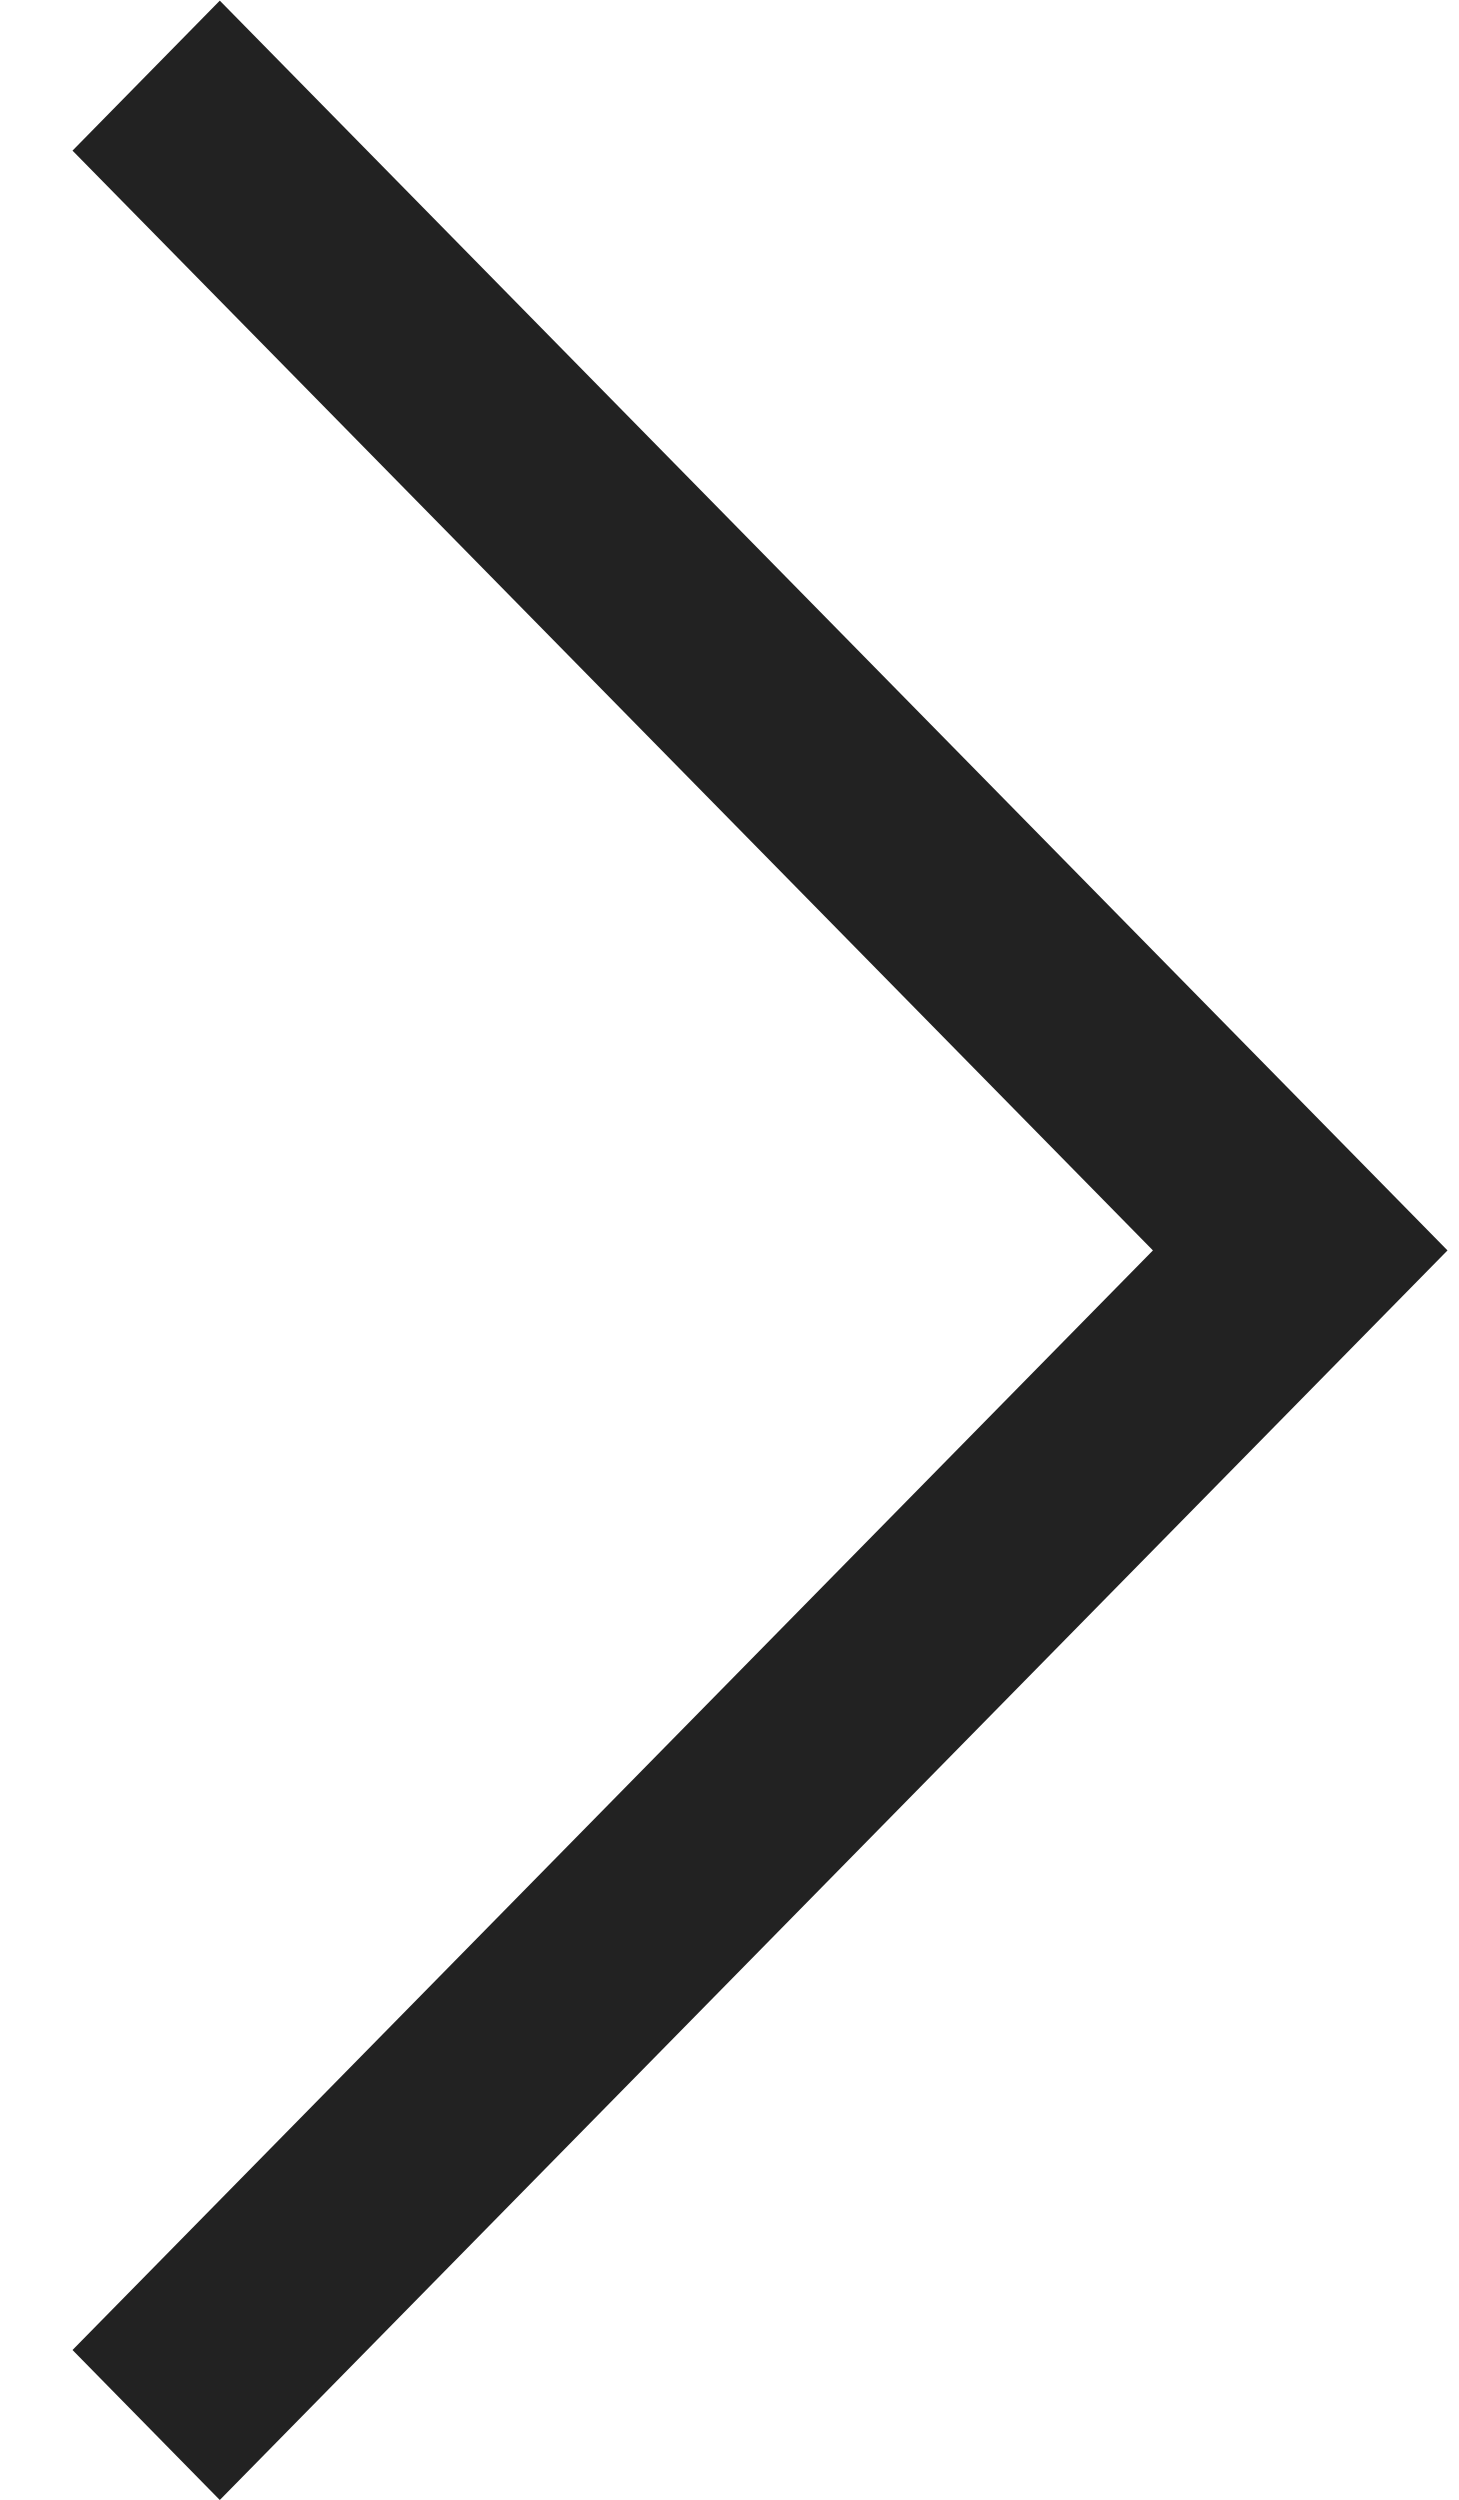
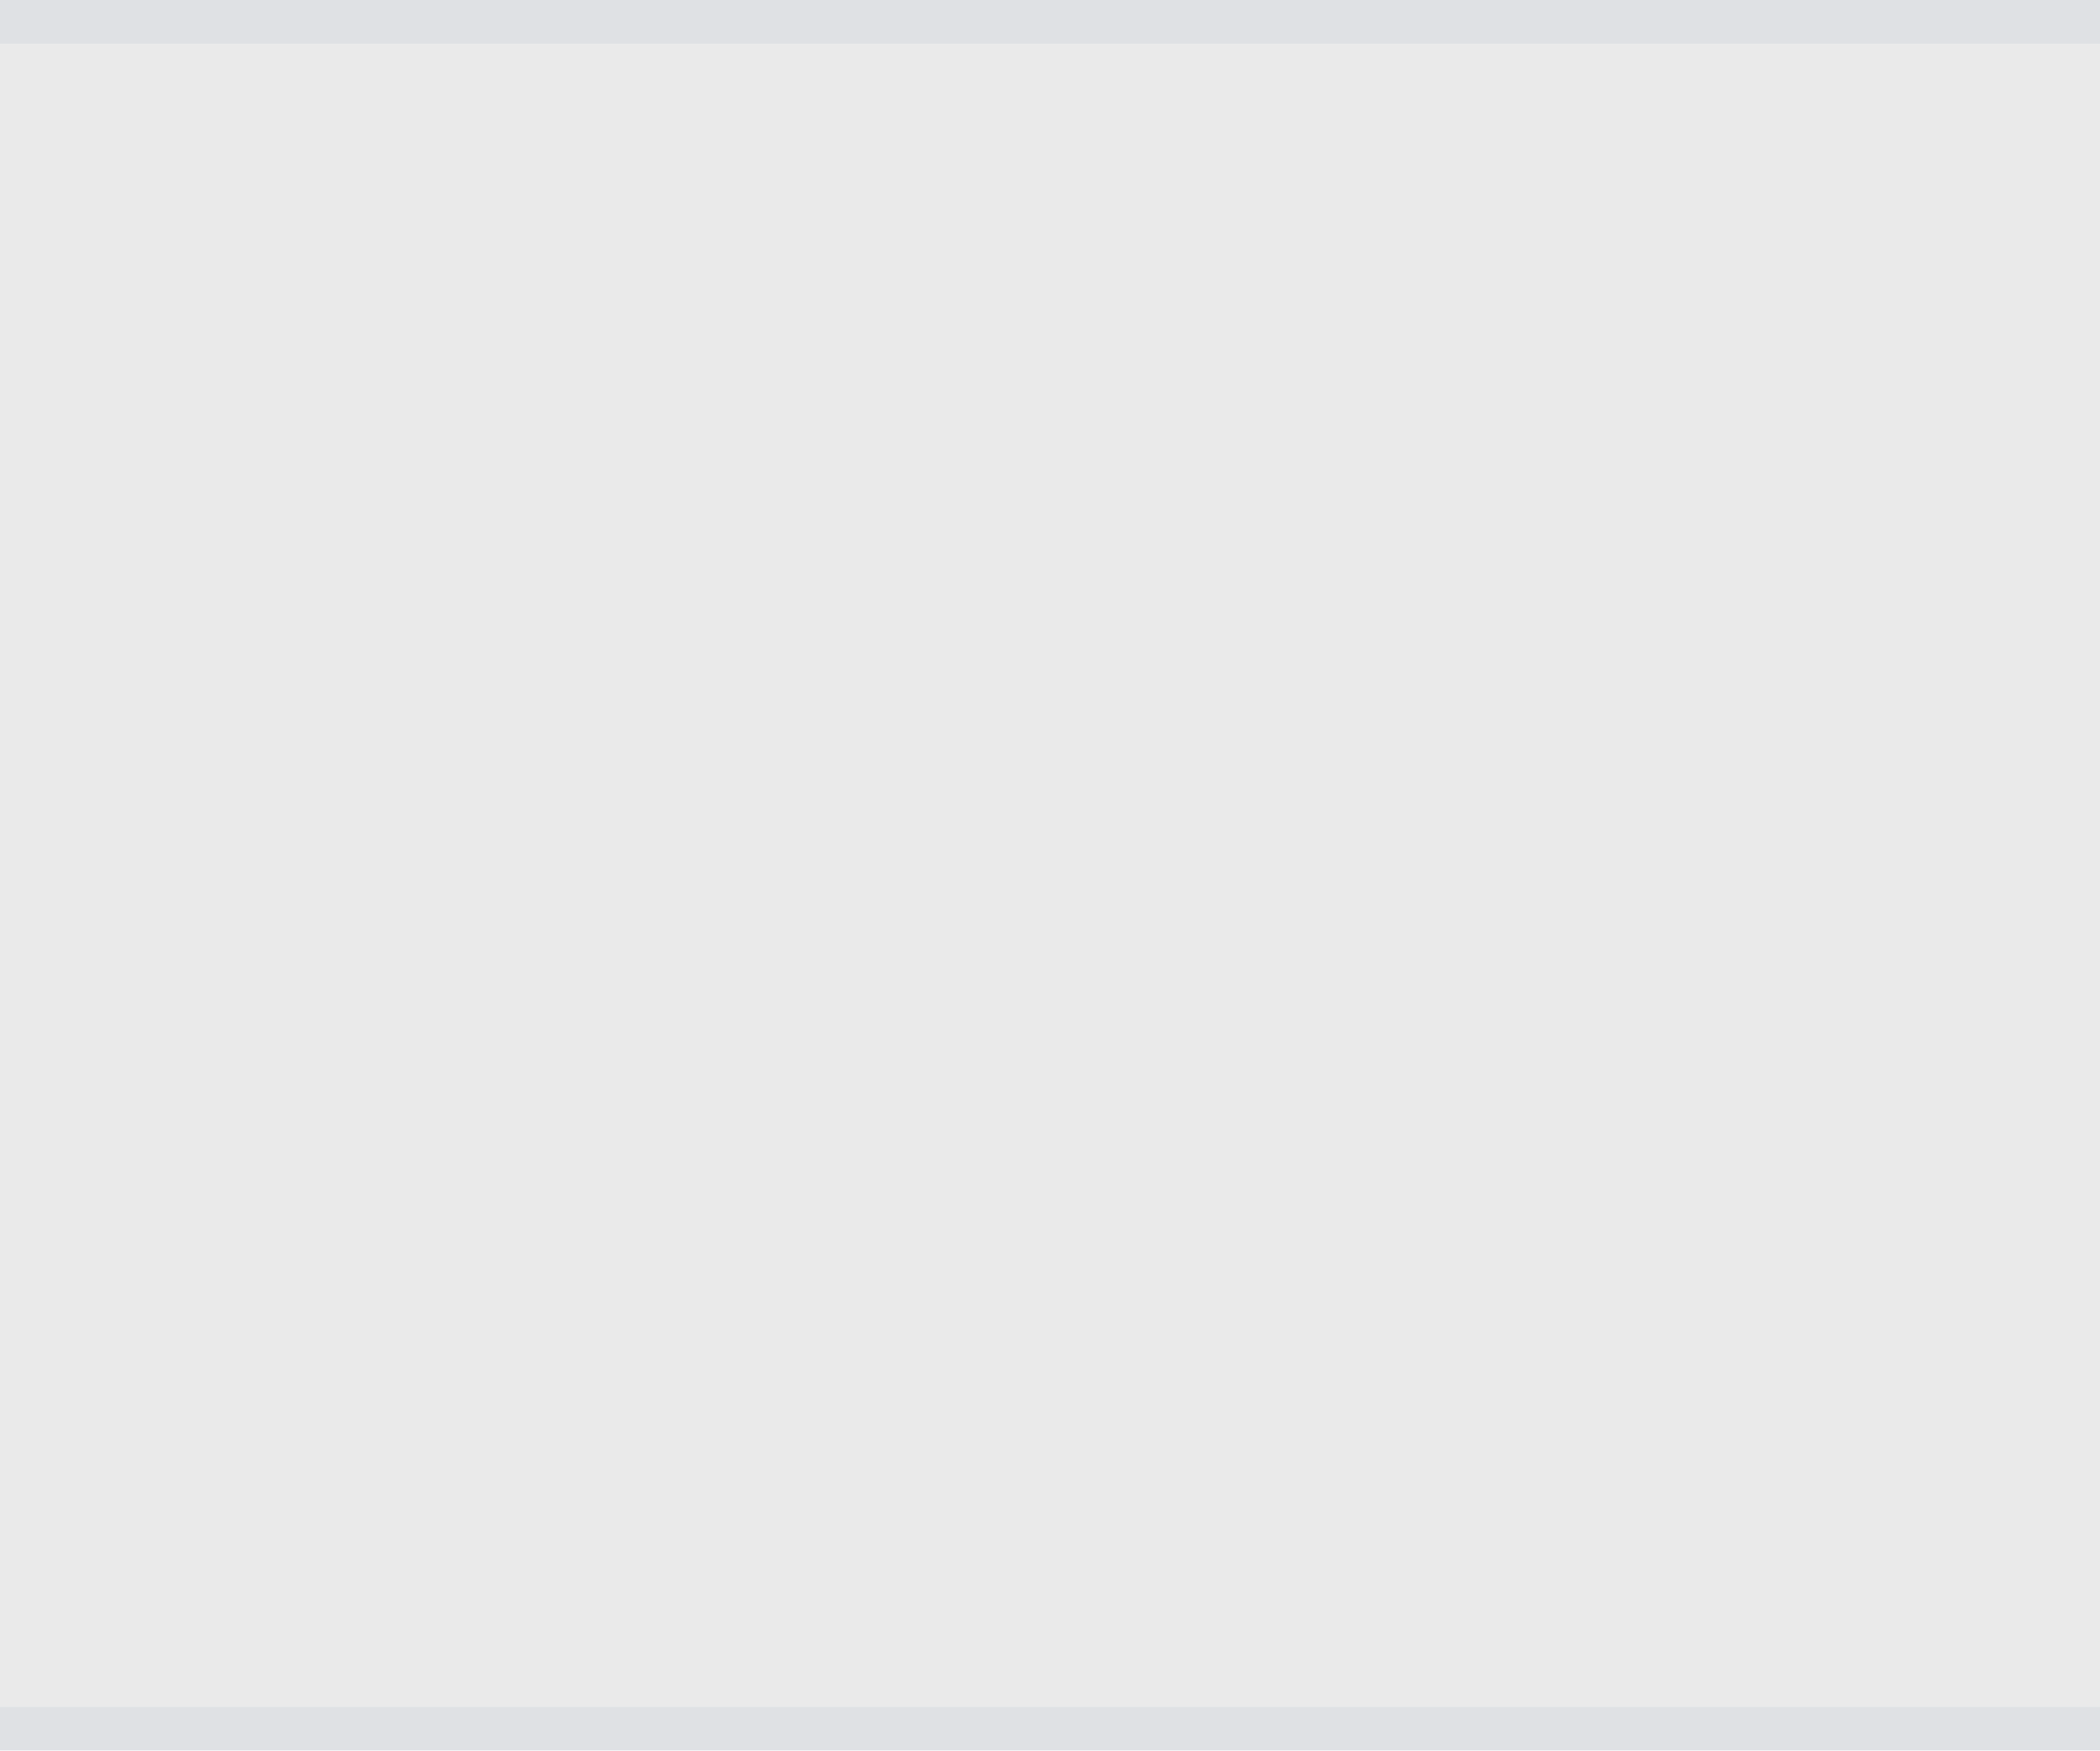
- <svg xmlns="http://www.w3.org/2000/svg" version="1.1" width="7px" height="12px">
-   <g transform="matrix(1 0 0 1 -3 0 )">
-     <path d="M 0.348 11.28  L 1.055 12  L 6.948 6.002  L 1.055 0.003  L 0.348 0.723  L 5.534 6.002  L 0.348 11.28  Z " fill-rule="nonzero" fill="#000000" stroke="none" fill-opacity="0.867" transform="matrix(1 0 0 1 3 0 )" />
+ <svg xmlns="http://www.w3.org/2000/svg" version="1.1" width="48px" height="40px">
+   <g transform="matrix(1 0 0 1 -233 -162 )">
+     <path d="M 233 163  L 281 163  L 281 201  L 233 201  L 233 163  Z " fill-rule="nonzero" fill="#eaeaea" stroke="none" />
+     <path d="M 233 162.5  L 281 162.5  M 281 201.5  L 233 201.5  " stroke-width="1" stroke="#dadce0" fill="none" stroke-opacity="0.867" />
  </g>
</svg>
